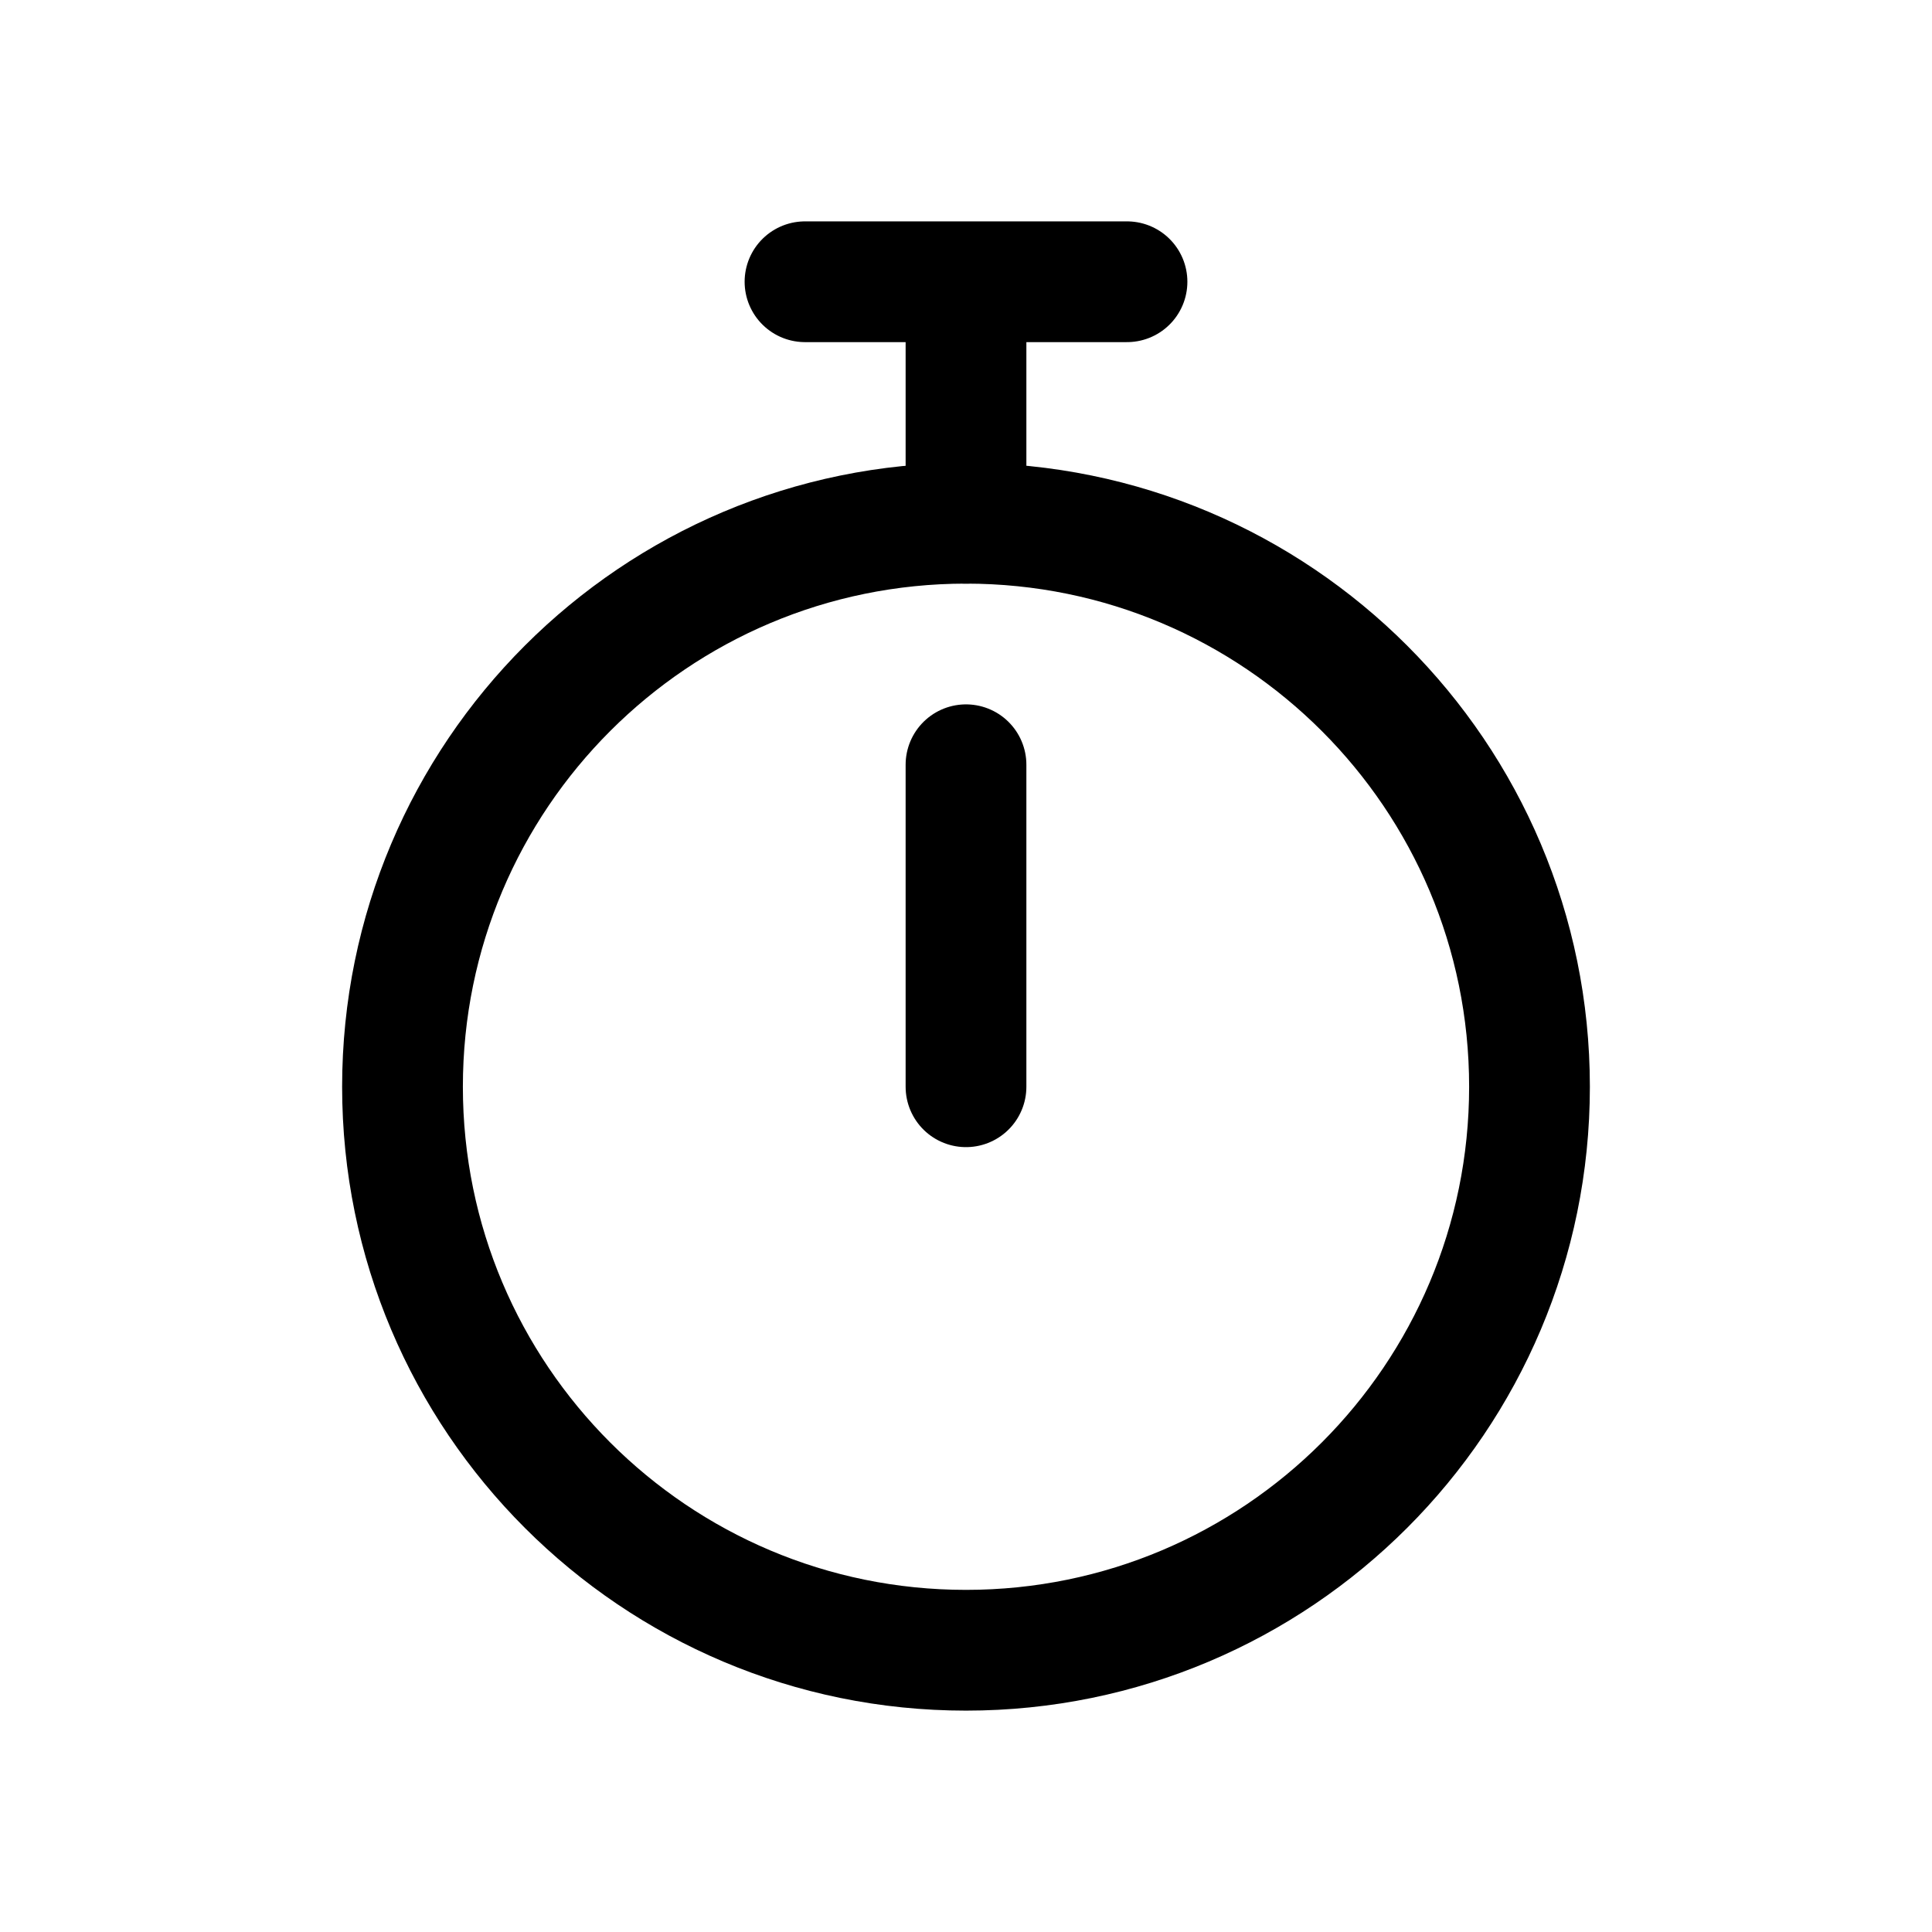
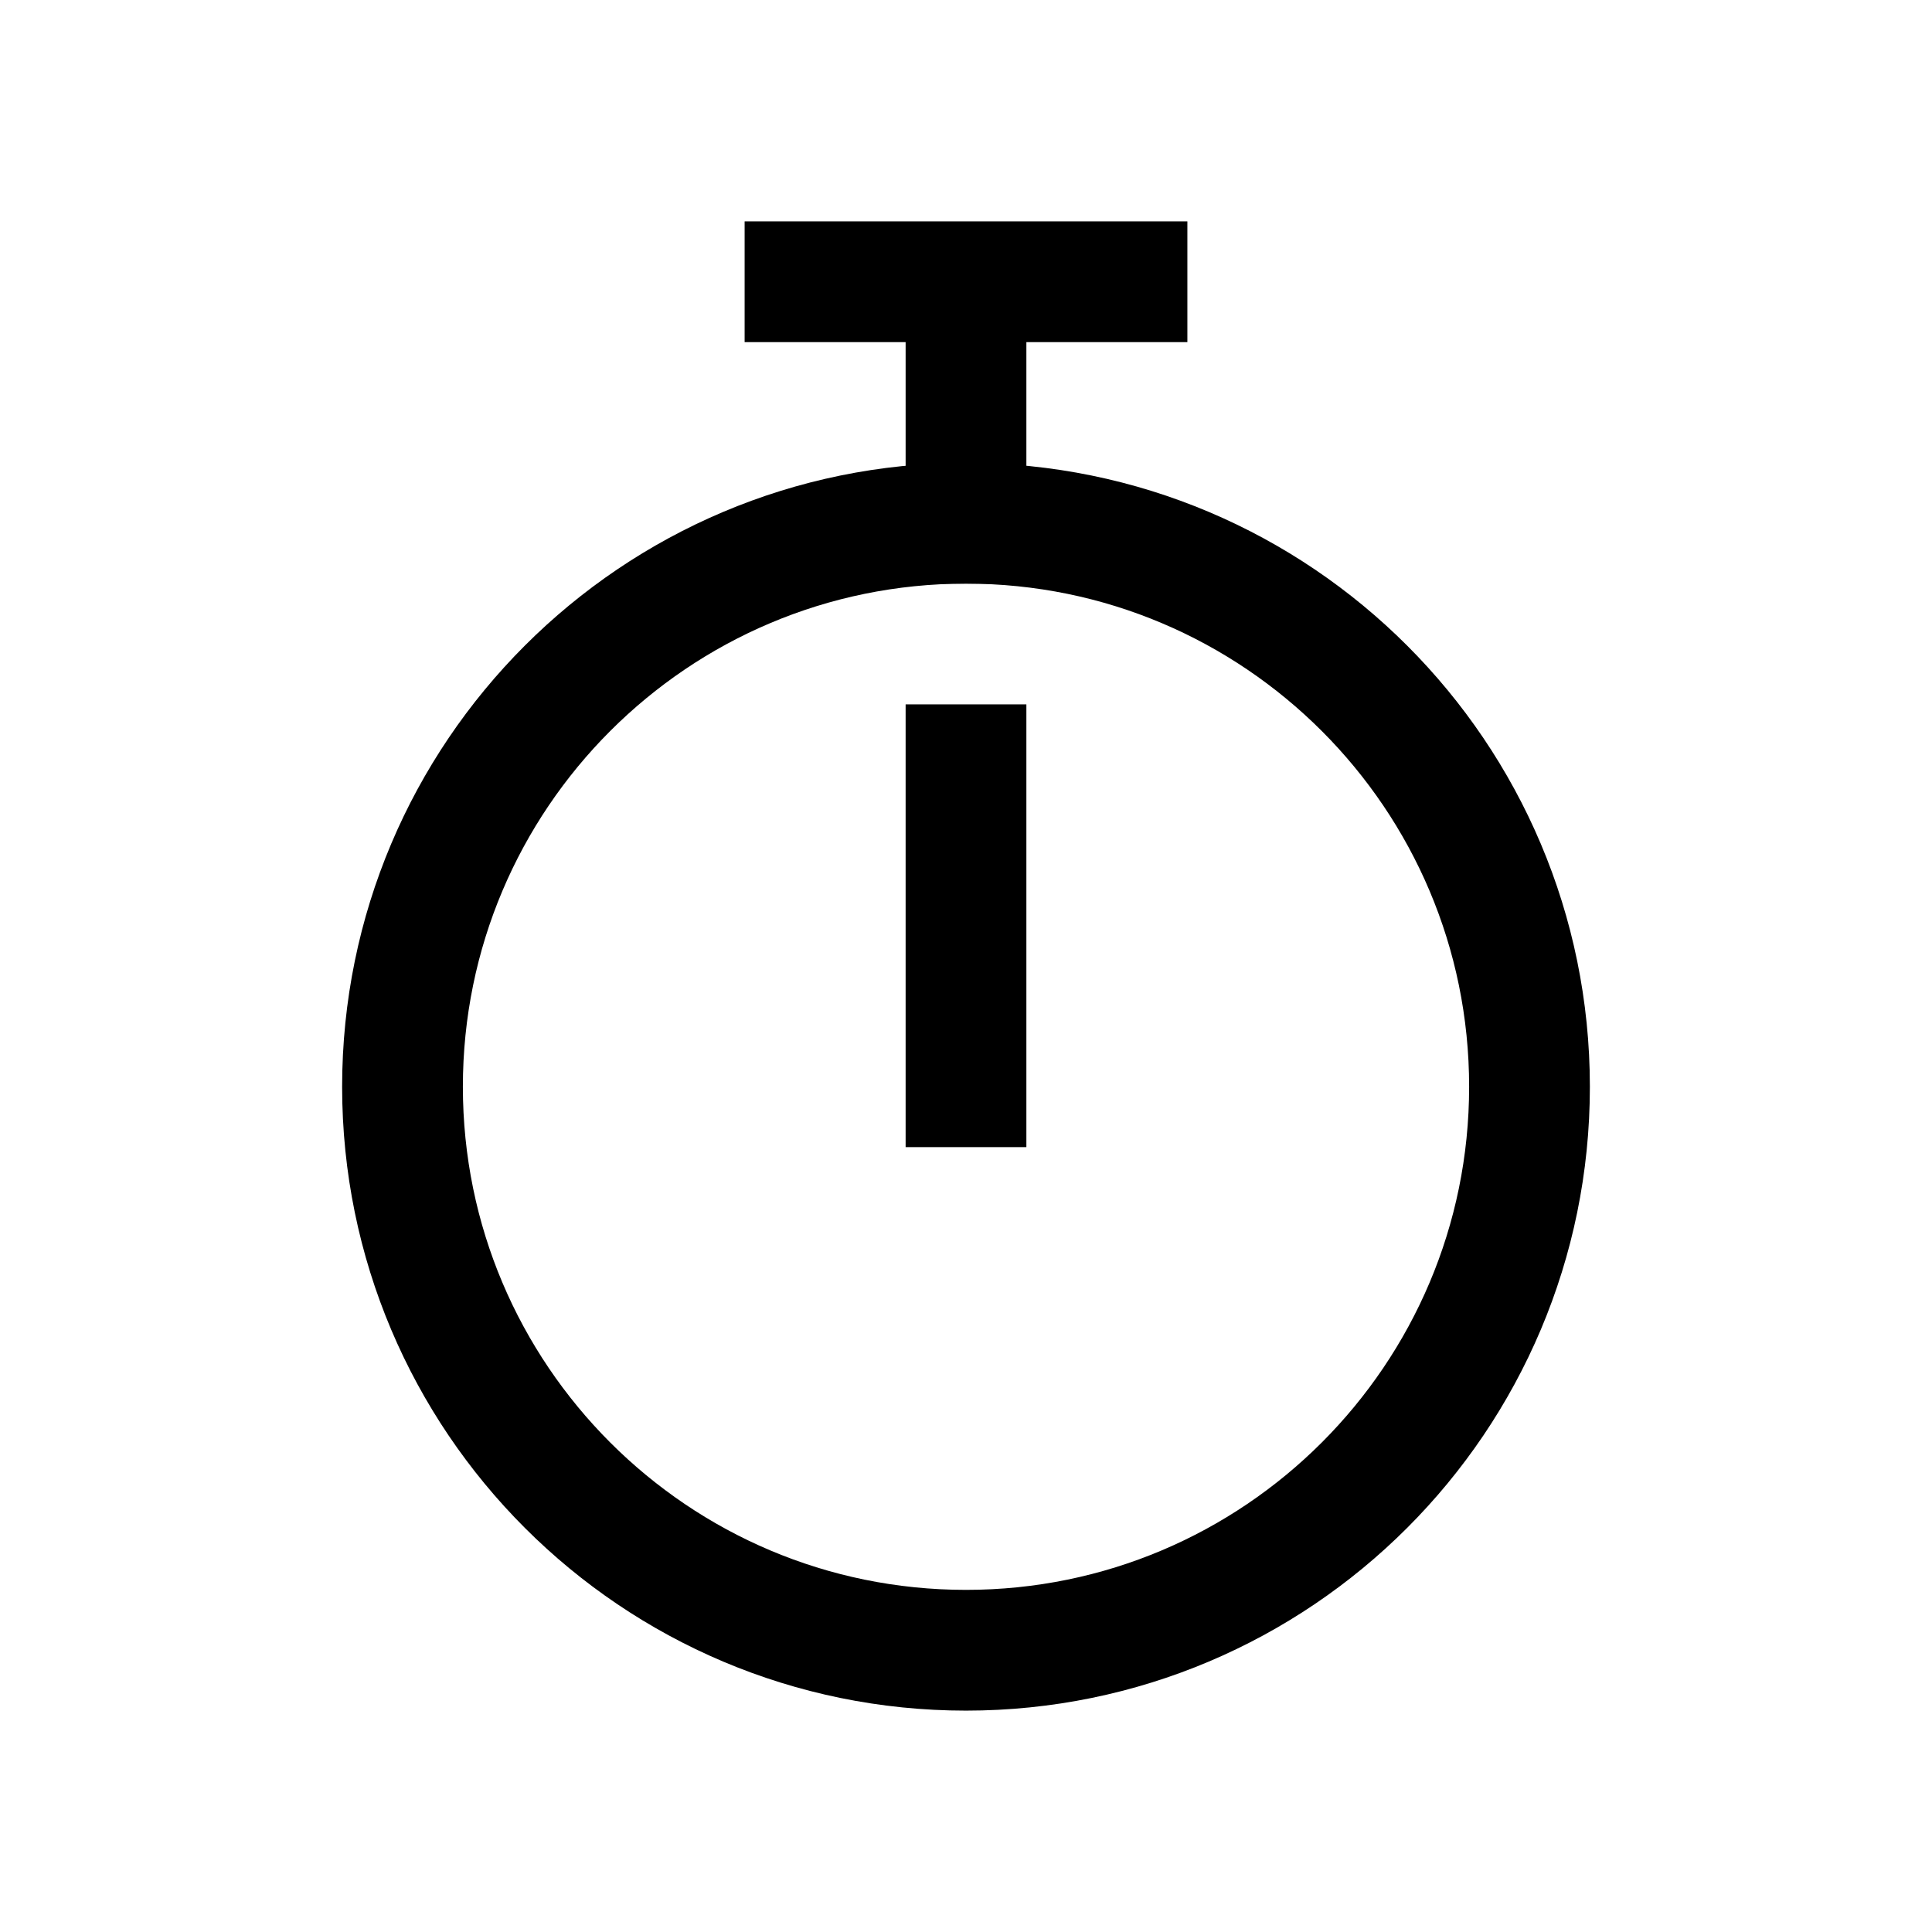
- <svg xmlns="http://www.w3.org/2000/svg" viewBox="0 0 24 24" width="24" height="24" fill="none" stroke="currentColor" stroke-width="1.5" stroke-linecap="round" stroke-linejoin="round">
+ <svg xmlns="http://www.w3.org/2000/svg" viewBox="0 0 24 24" width="24" height="24" fill="none" stroke="currentColor" stroke-width="1.5" stroke-linecap="square" stroke-linejoin="miter">
  <circle cx="12" cy="13.5" r="7" />
  <path d="M12 13.5V9.5" />
  <path d="M12 6.5V3.5M10 3.5H14" />
</svg>
